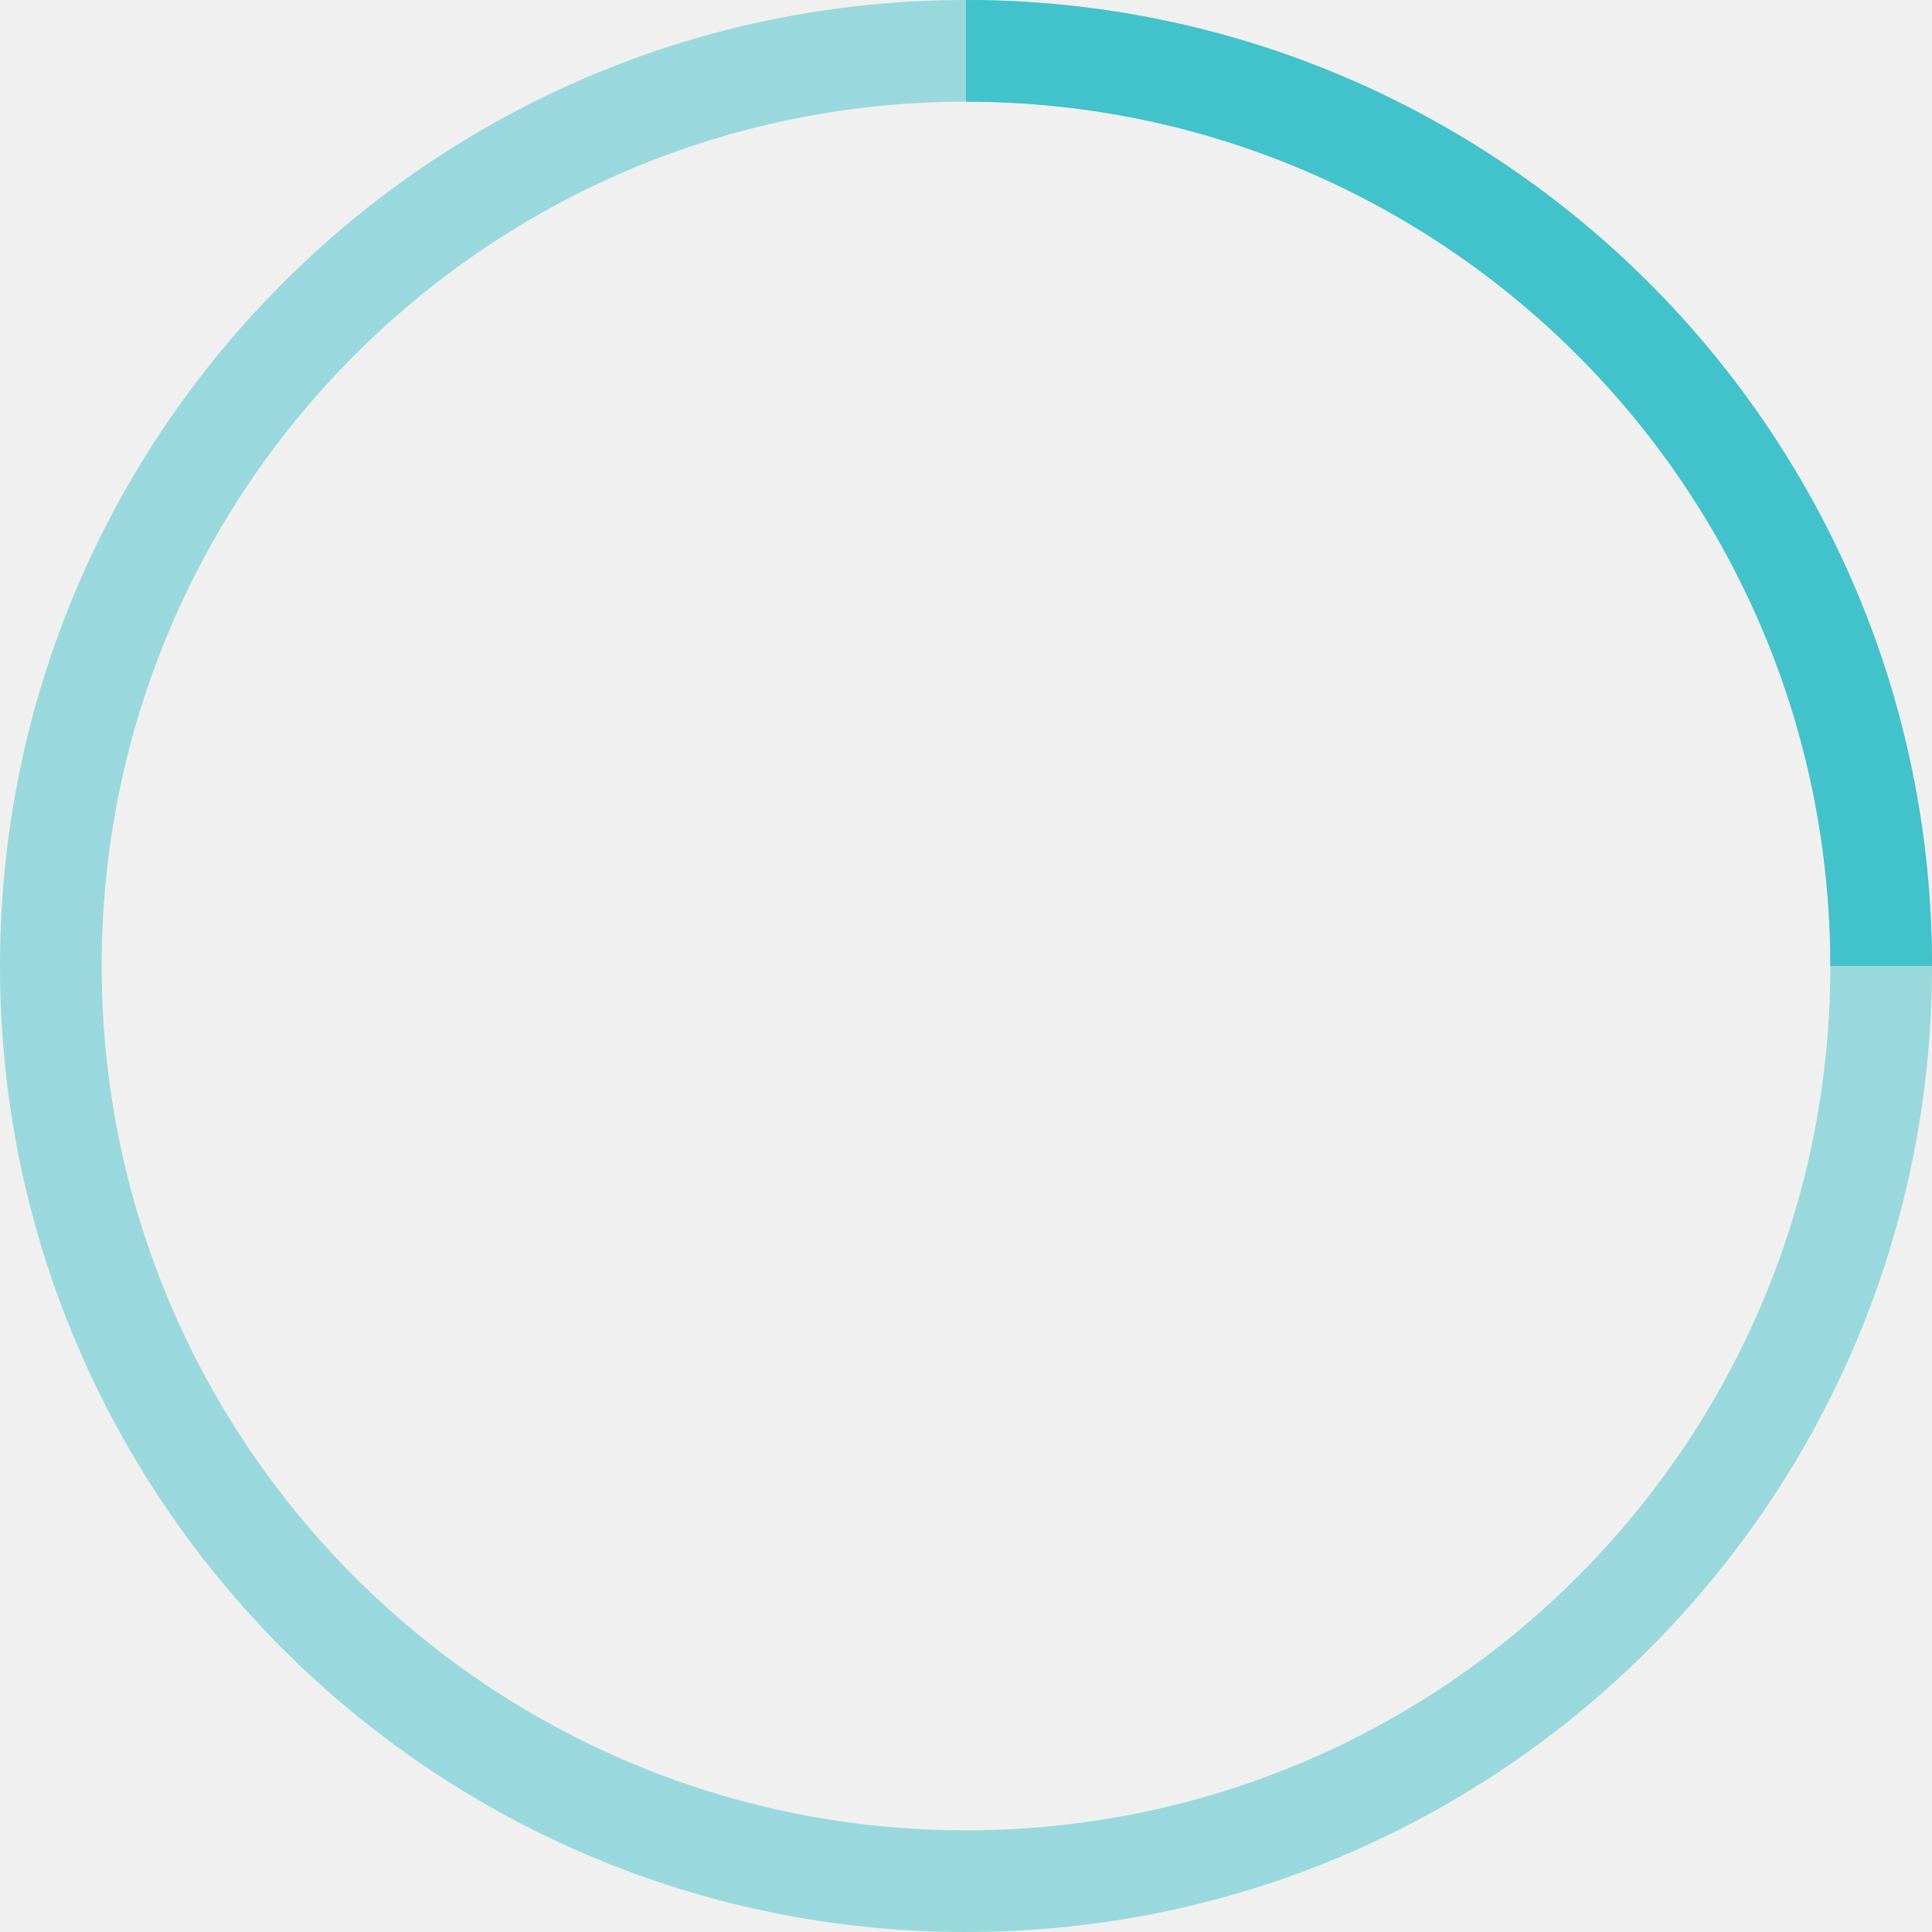
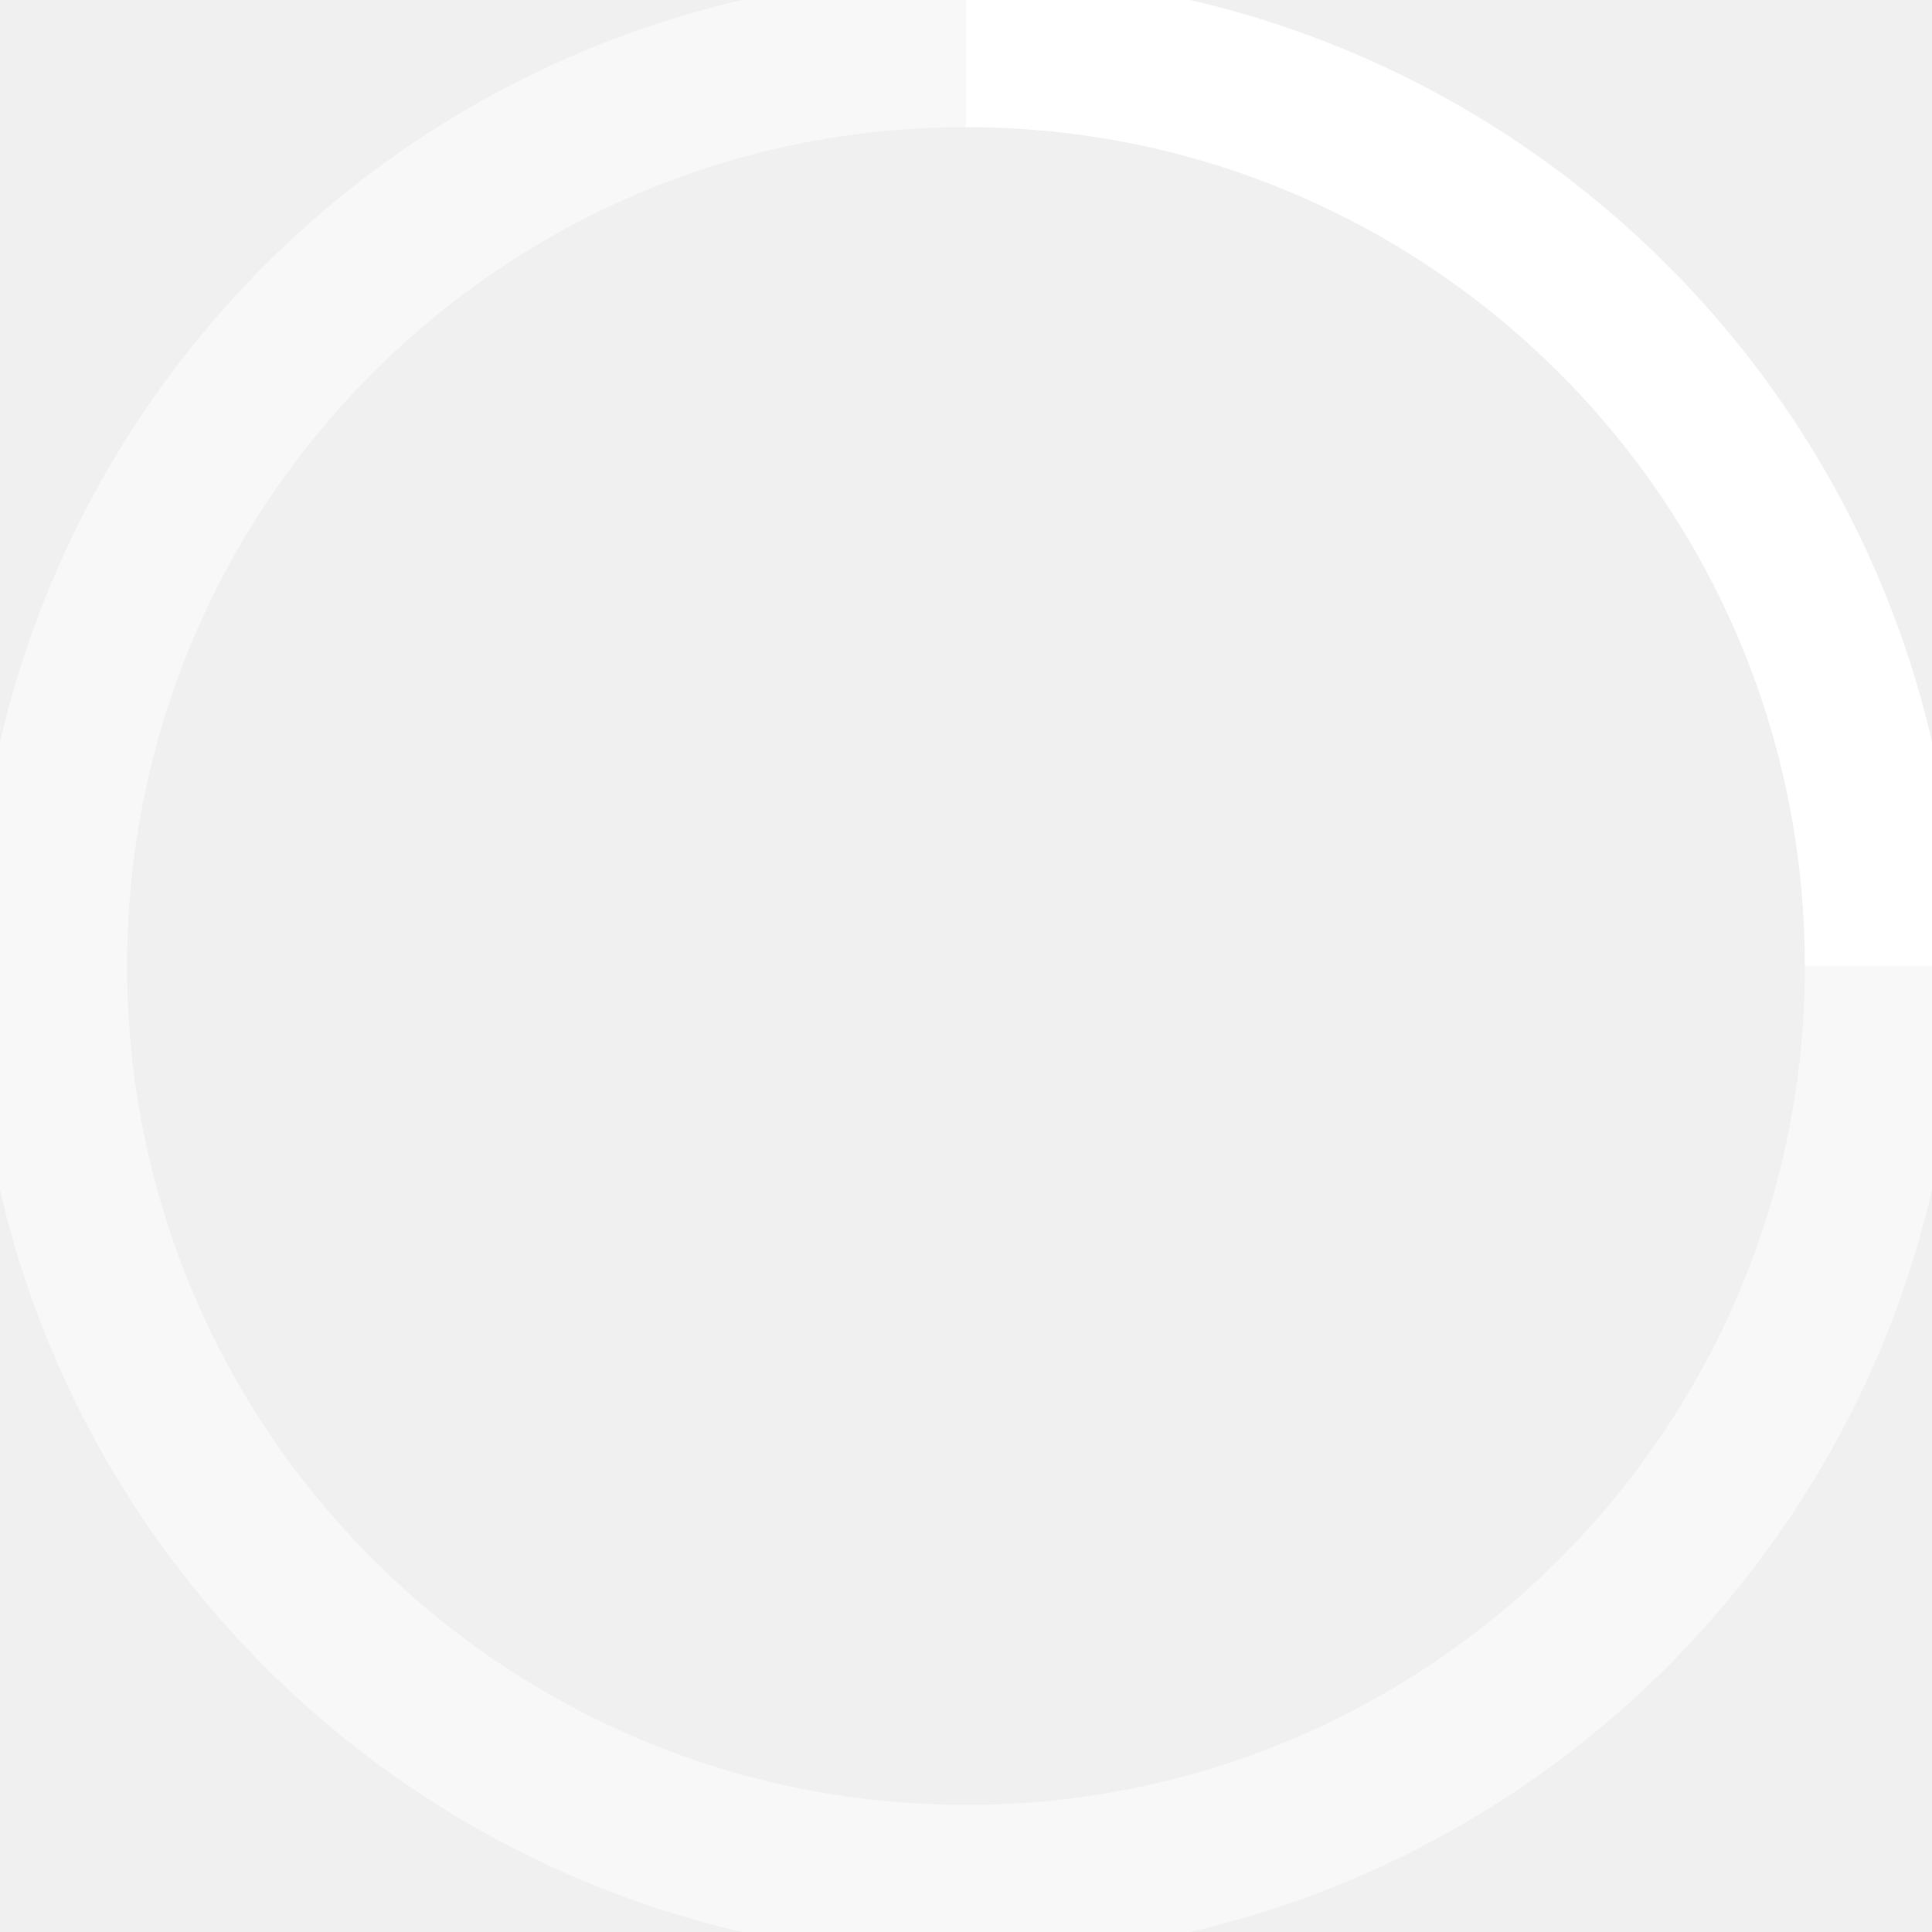
- <svg xmlns="http://www.w3.org/2000/svg" width="38" height="38" viewBox="0 0 38 38" stroke="#42c2cb">
+ <svg xmlns="http://www.w3.org/2000/svg" width="38" height="38" viewBox="0 0 38 38" stroke="#fff">
  <g fill="none" fill-rule="evenodd">
-     <g transform="translate(1 1)" stroke-width="2">
+     <g transform="translate(1 1)" stroke-width="3">
      <circle stroke-opacity=".5" cx="18" cy="18" r="18" />
      <path d="M36 18c0-9.94-8.06-18-18-18">
        <animateTransform attributeName="transform" type="rotate" from="0 18 18" to="360 18 18" dur="1s" repeatCount="indefinite" />
      </path>
    </g>
  </g>
</svg>
